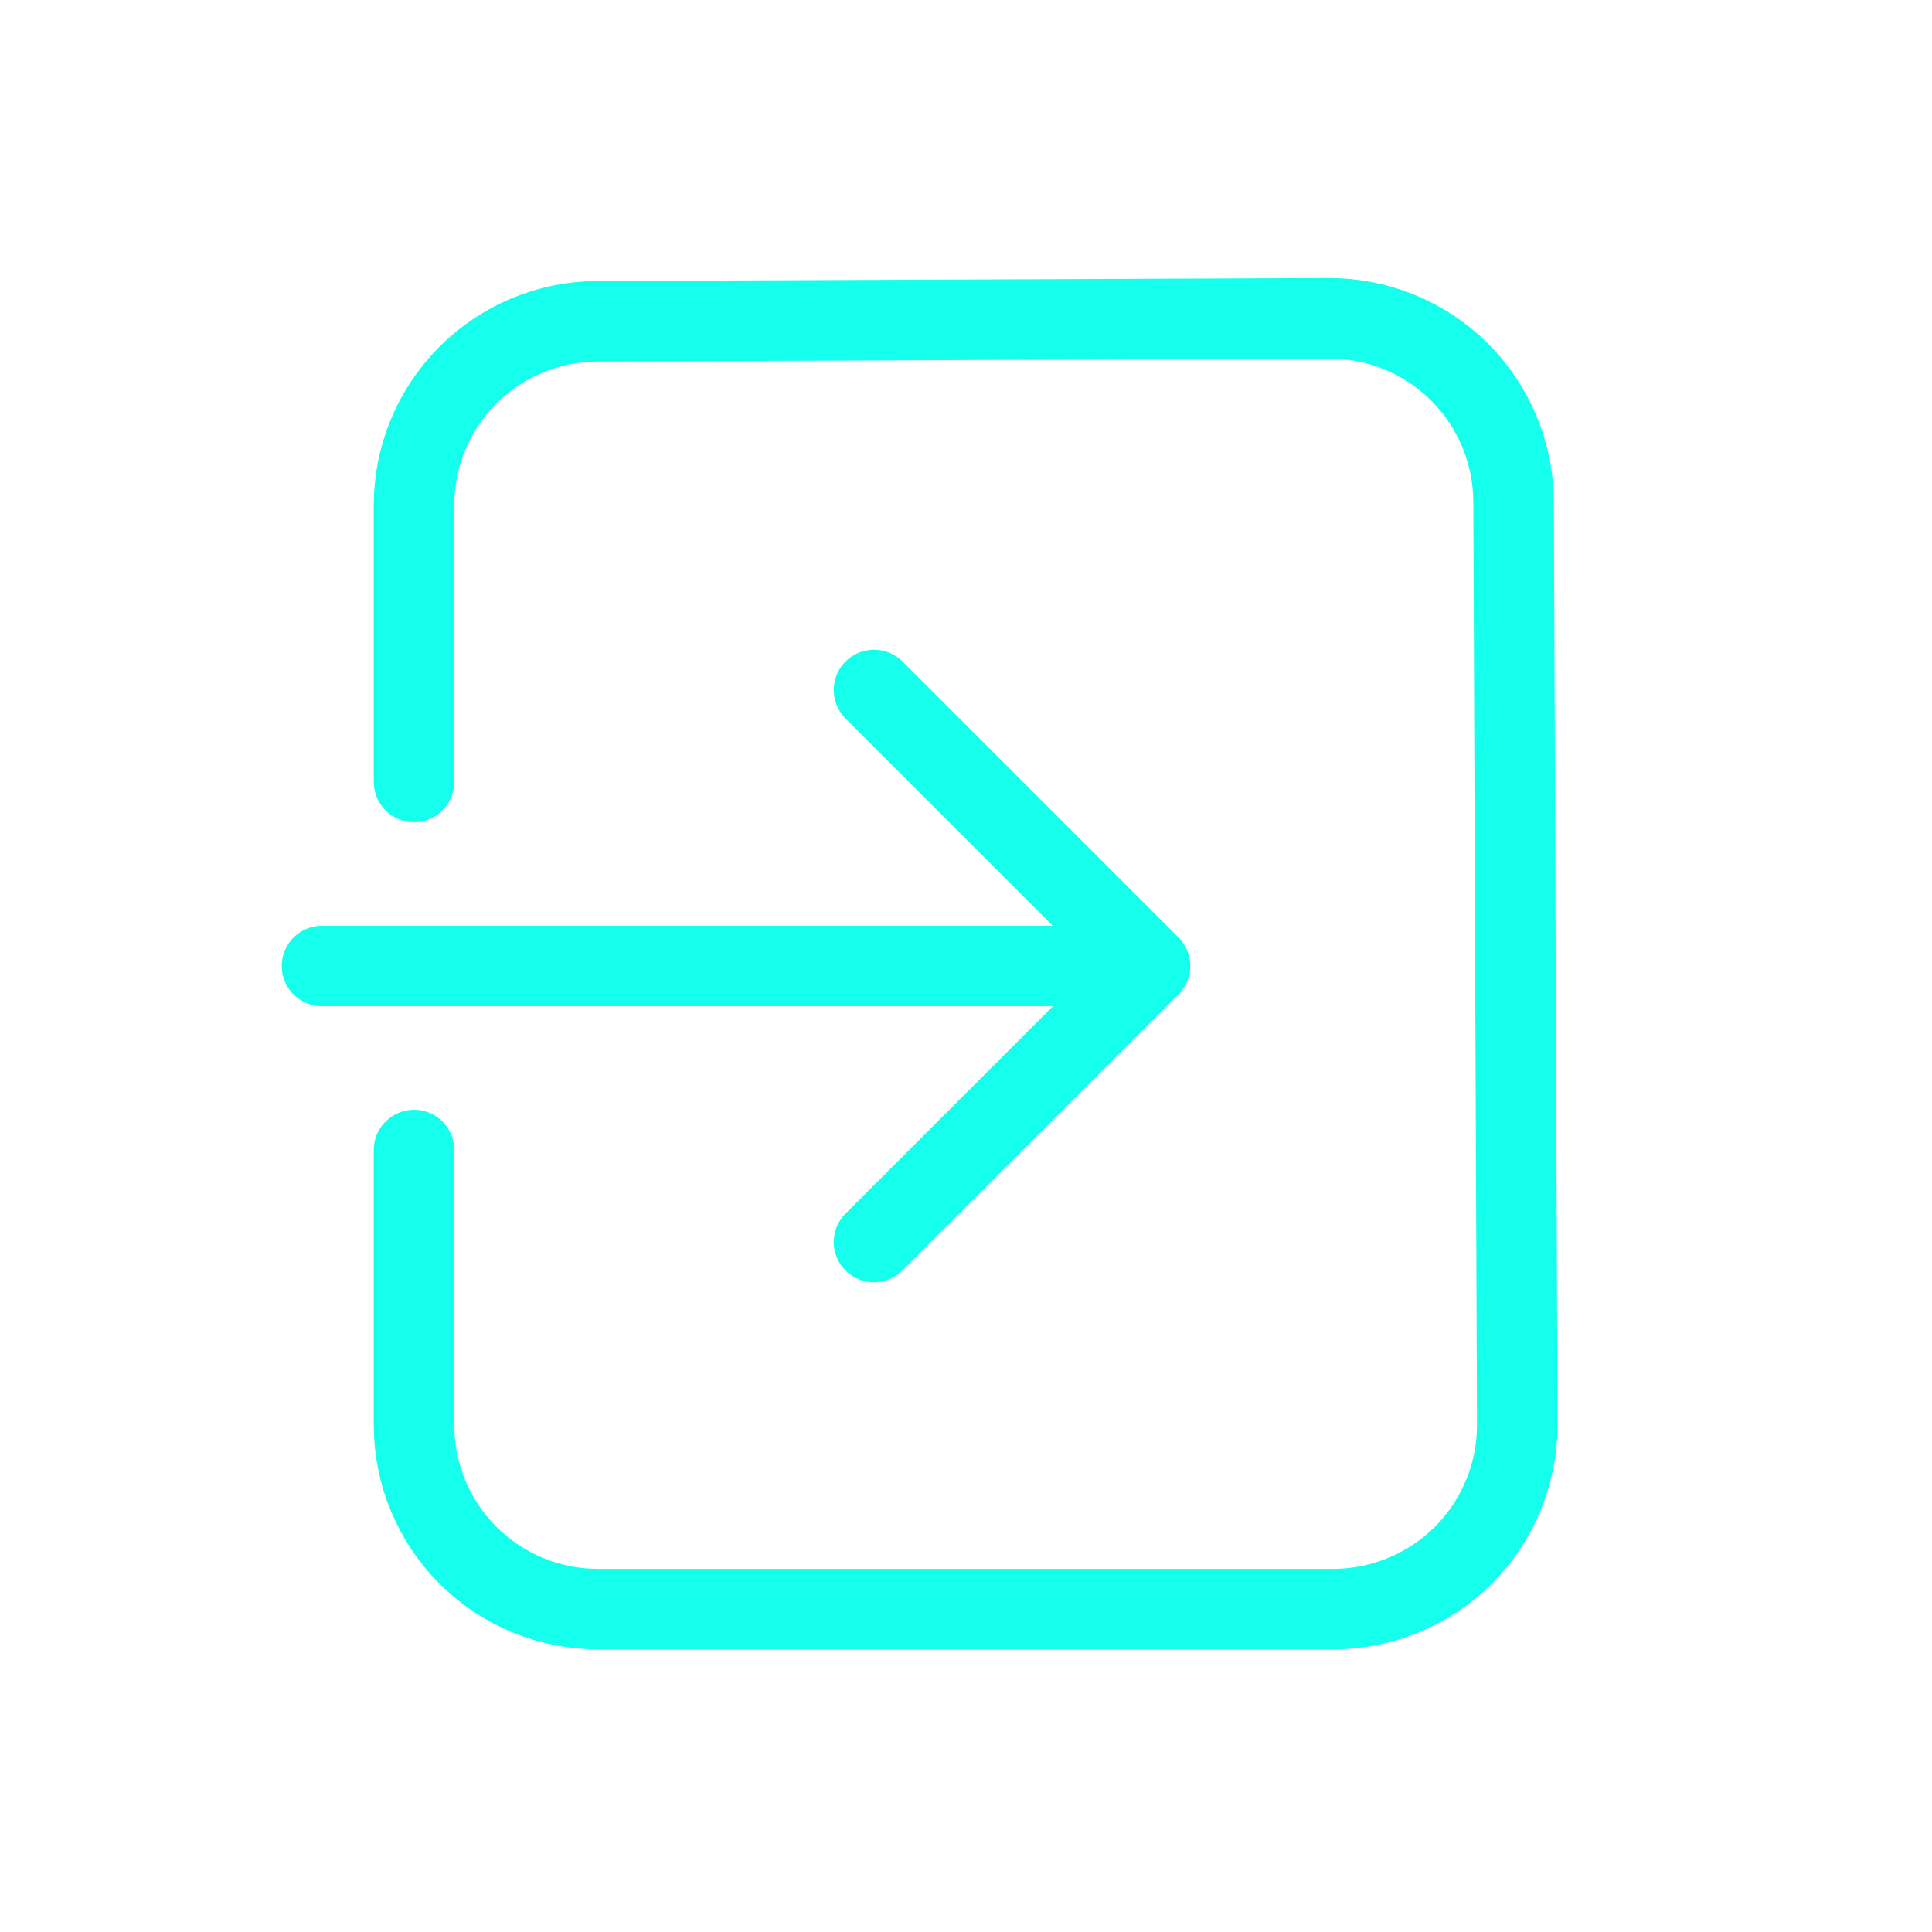
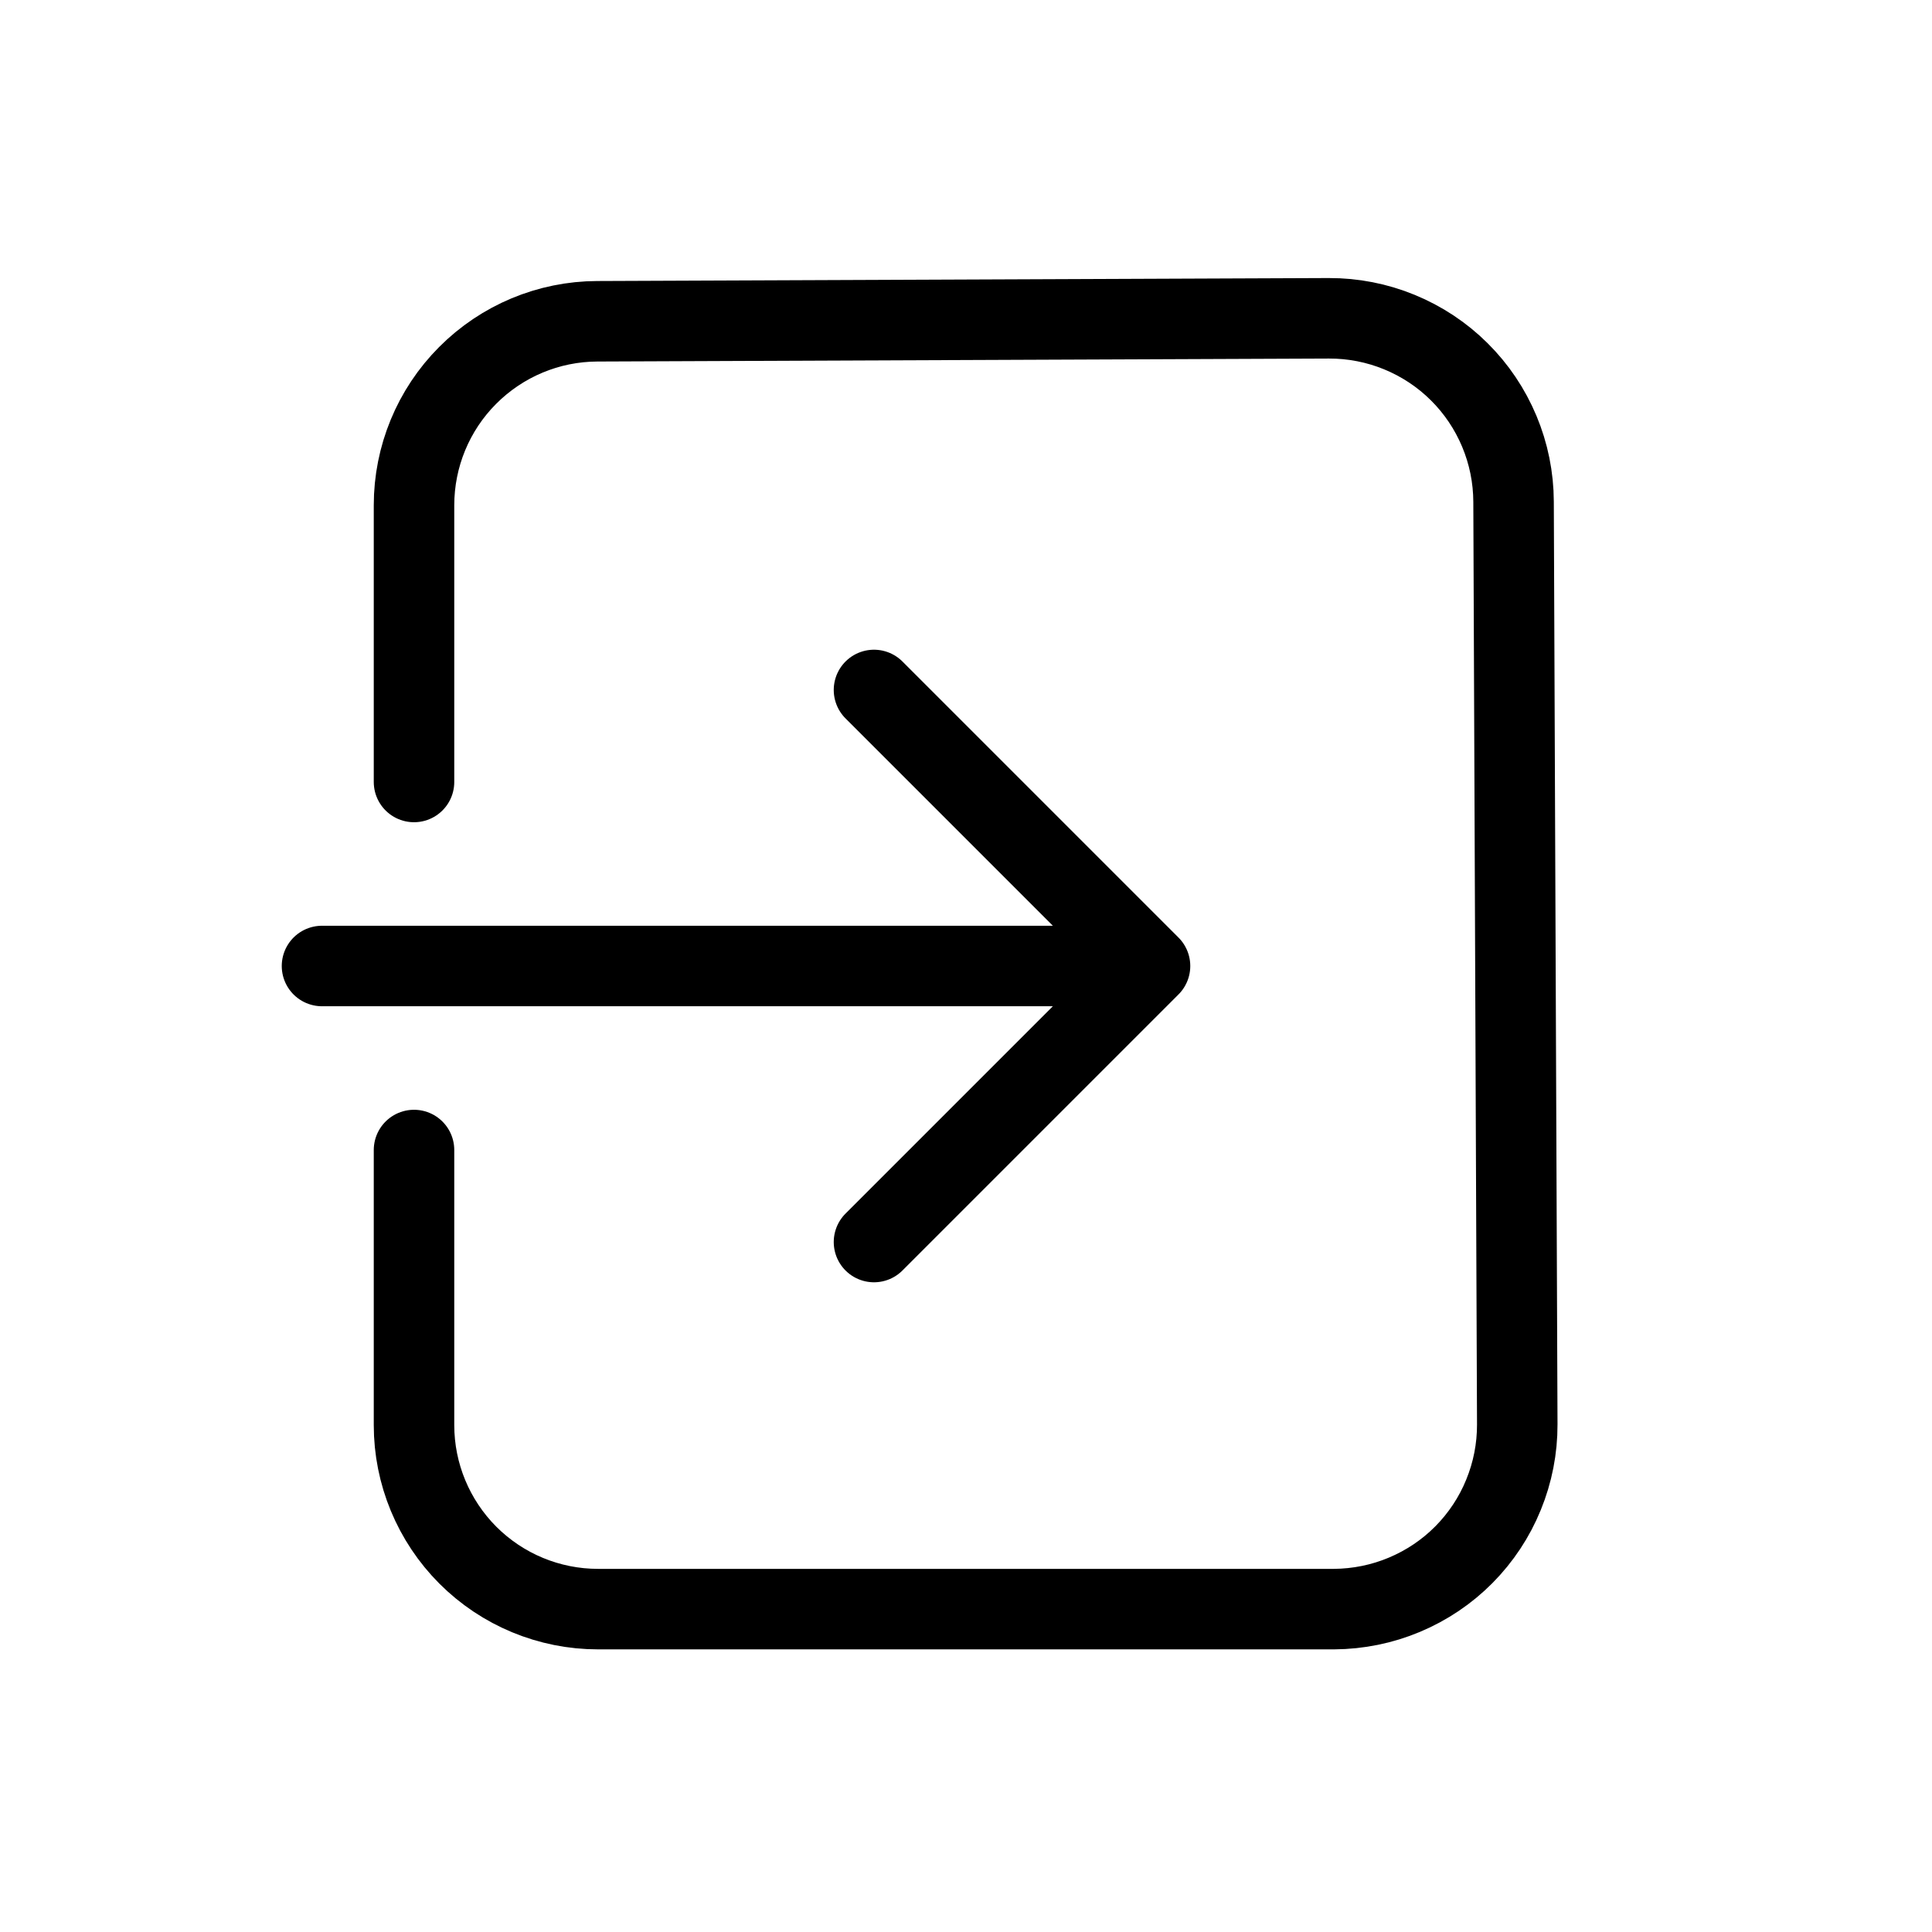
<svg xmlns="http://www.w3.org/2000/svg" width="24" height="24" viewBox="0 0 24 24" fill="none">
-   <path d="M10.857 15.429L14.286 12L10.857 8.571M14.286 12H4" stroke="#14FFEC" stroke-linecap="round" stroke-linejoin="round" />
-   <path d="M5.143 9.714V6.277C5.143 5.672 5.382 5.092 5.809 4.664C6.236 4.235 6.815 3.993 7.419 3.991L16.507 3.954C16.808 3.953 17.105 4.011 17.383 4.125C17.661 4.239 17.914 4.406 18.127 4.618C18.34 4.829 18.509 5.081 18.625 5.358C18.741 5.635 18.801 5.932 18.802 6.232L18.848 17.694C18.849 17.994 18.791 18.291 18.677 18.569C18.564 18.847 18.396 19.1 18.185 19.313C17.974 19.526 17.722 19.695 17.445 19.811C17.169 19.927 16.872 19.987 16.571 19.989H7.429C6.822 19.989 6.241 19.748 5.812 19.319C5.384 18.89 5.143 18.309 5.143 17.703V14.286" stroke="#14FFEC" stroke-linecap="round" stroke-linejoin="round" />
+   <path d="M10.857 15.429L14.286 12L10.857 8.571M14.286 12H4" stroke="black" stroke-linecap="round" stroke-linejoin="round" />
+   <path d="M5.143 9.714V6.277C5.143 5.672 5.382 5.092 5.809 4.664C6.236 4.235 6.815 3.993 7.419 3.991L16.507 3.954C16.808 3.953 17.105 4.011 17.383 4.125C17.661 4.239 17.914 4.406 18.127 4.618C18.34 4.829 18.509 5.081 18.625 5.358C18.741 5.635 18.801 5.932 18.802 6.232L18.848 17.694C18.849 17.994 18.791 18.291 18.677 18.569C18.564 18.847 18.396 19.1 18.185 19.313C17.974 19.526 17.722 19.695 17.445 19.811C17.169 19.927 16.872 19.987 16.571 19.989H7.429C6.822 19.989 6.241 19.748 5.812 19.319C5.384 18.89 5.143 18.309 5.143 17.703V14.286" stroke="black" stroke-linecap="round" stroke-linejoin="round" />
</svg>
